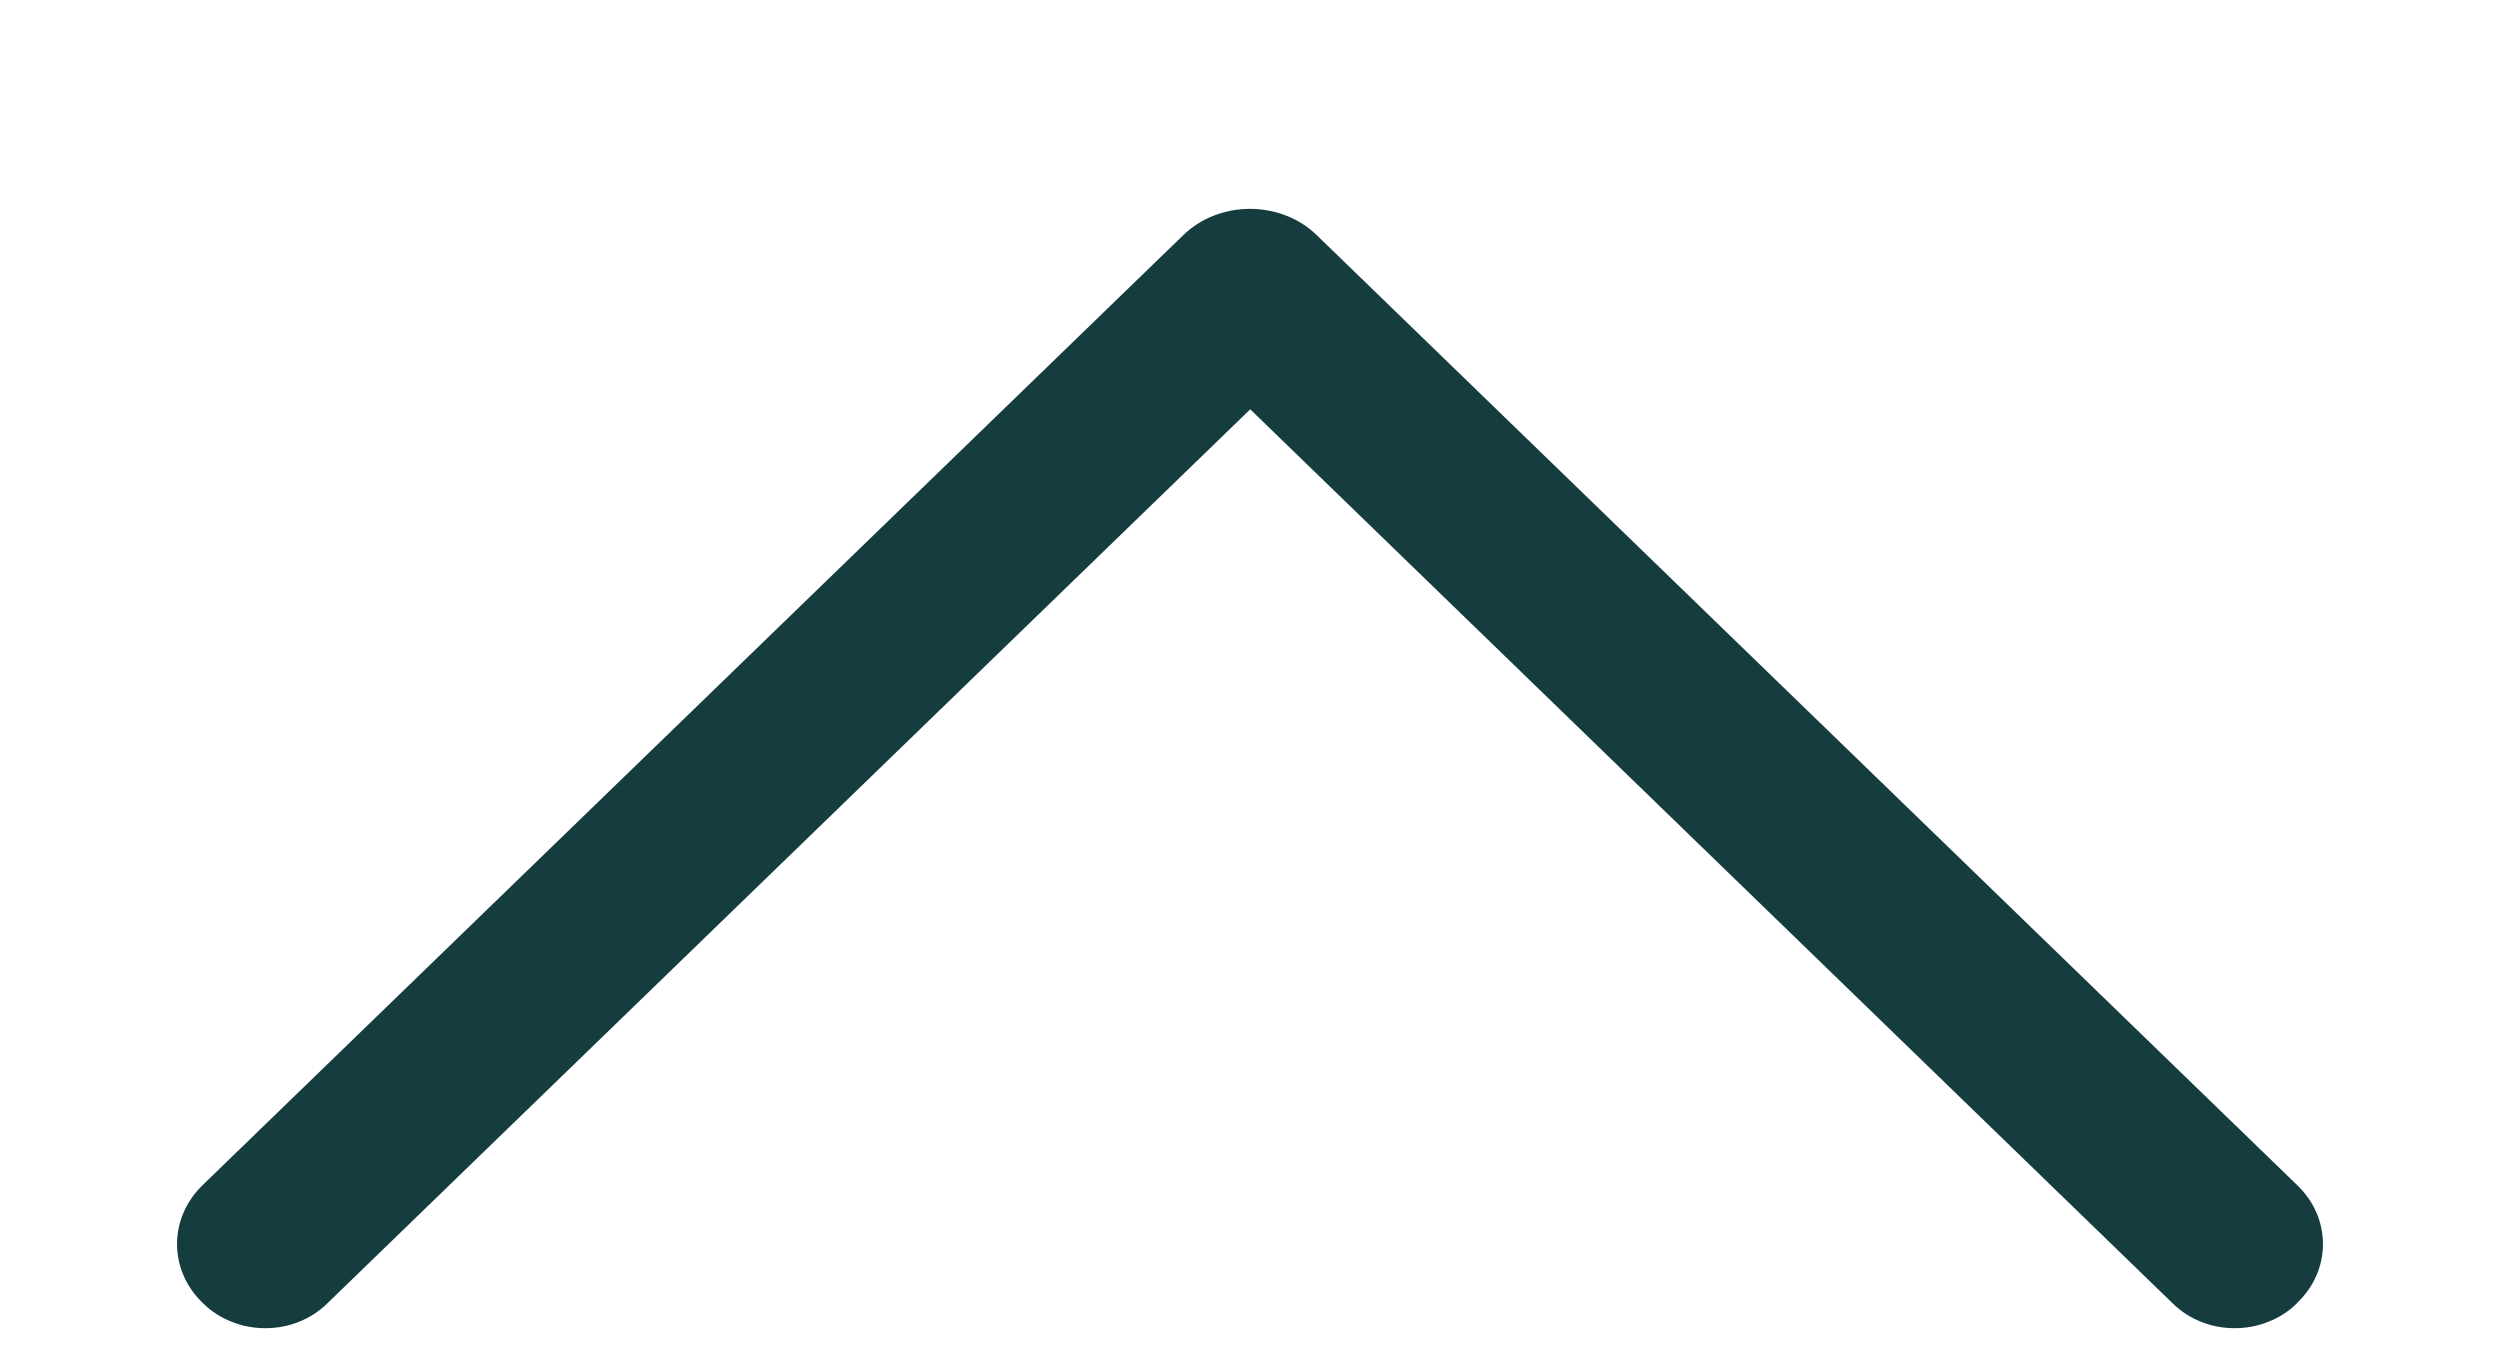
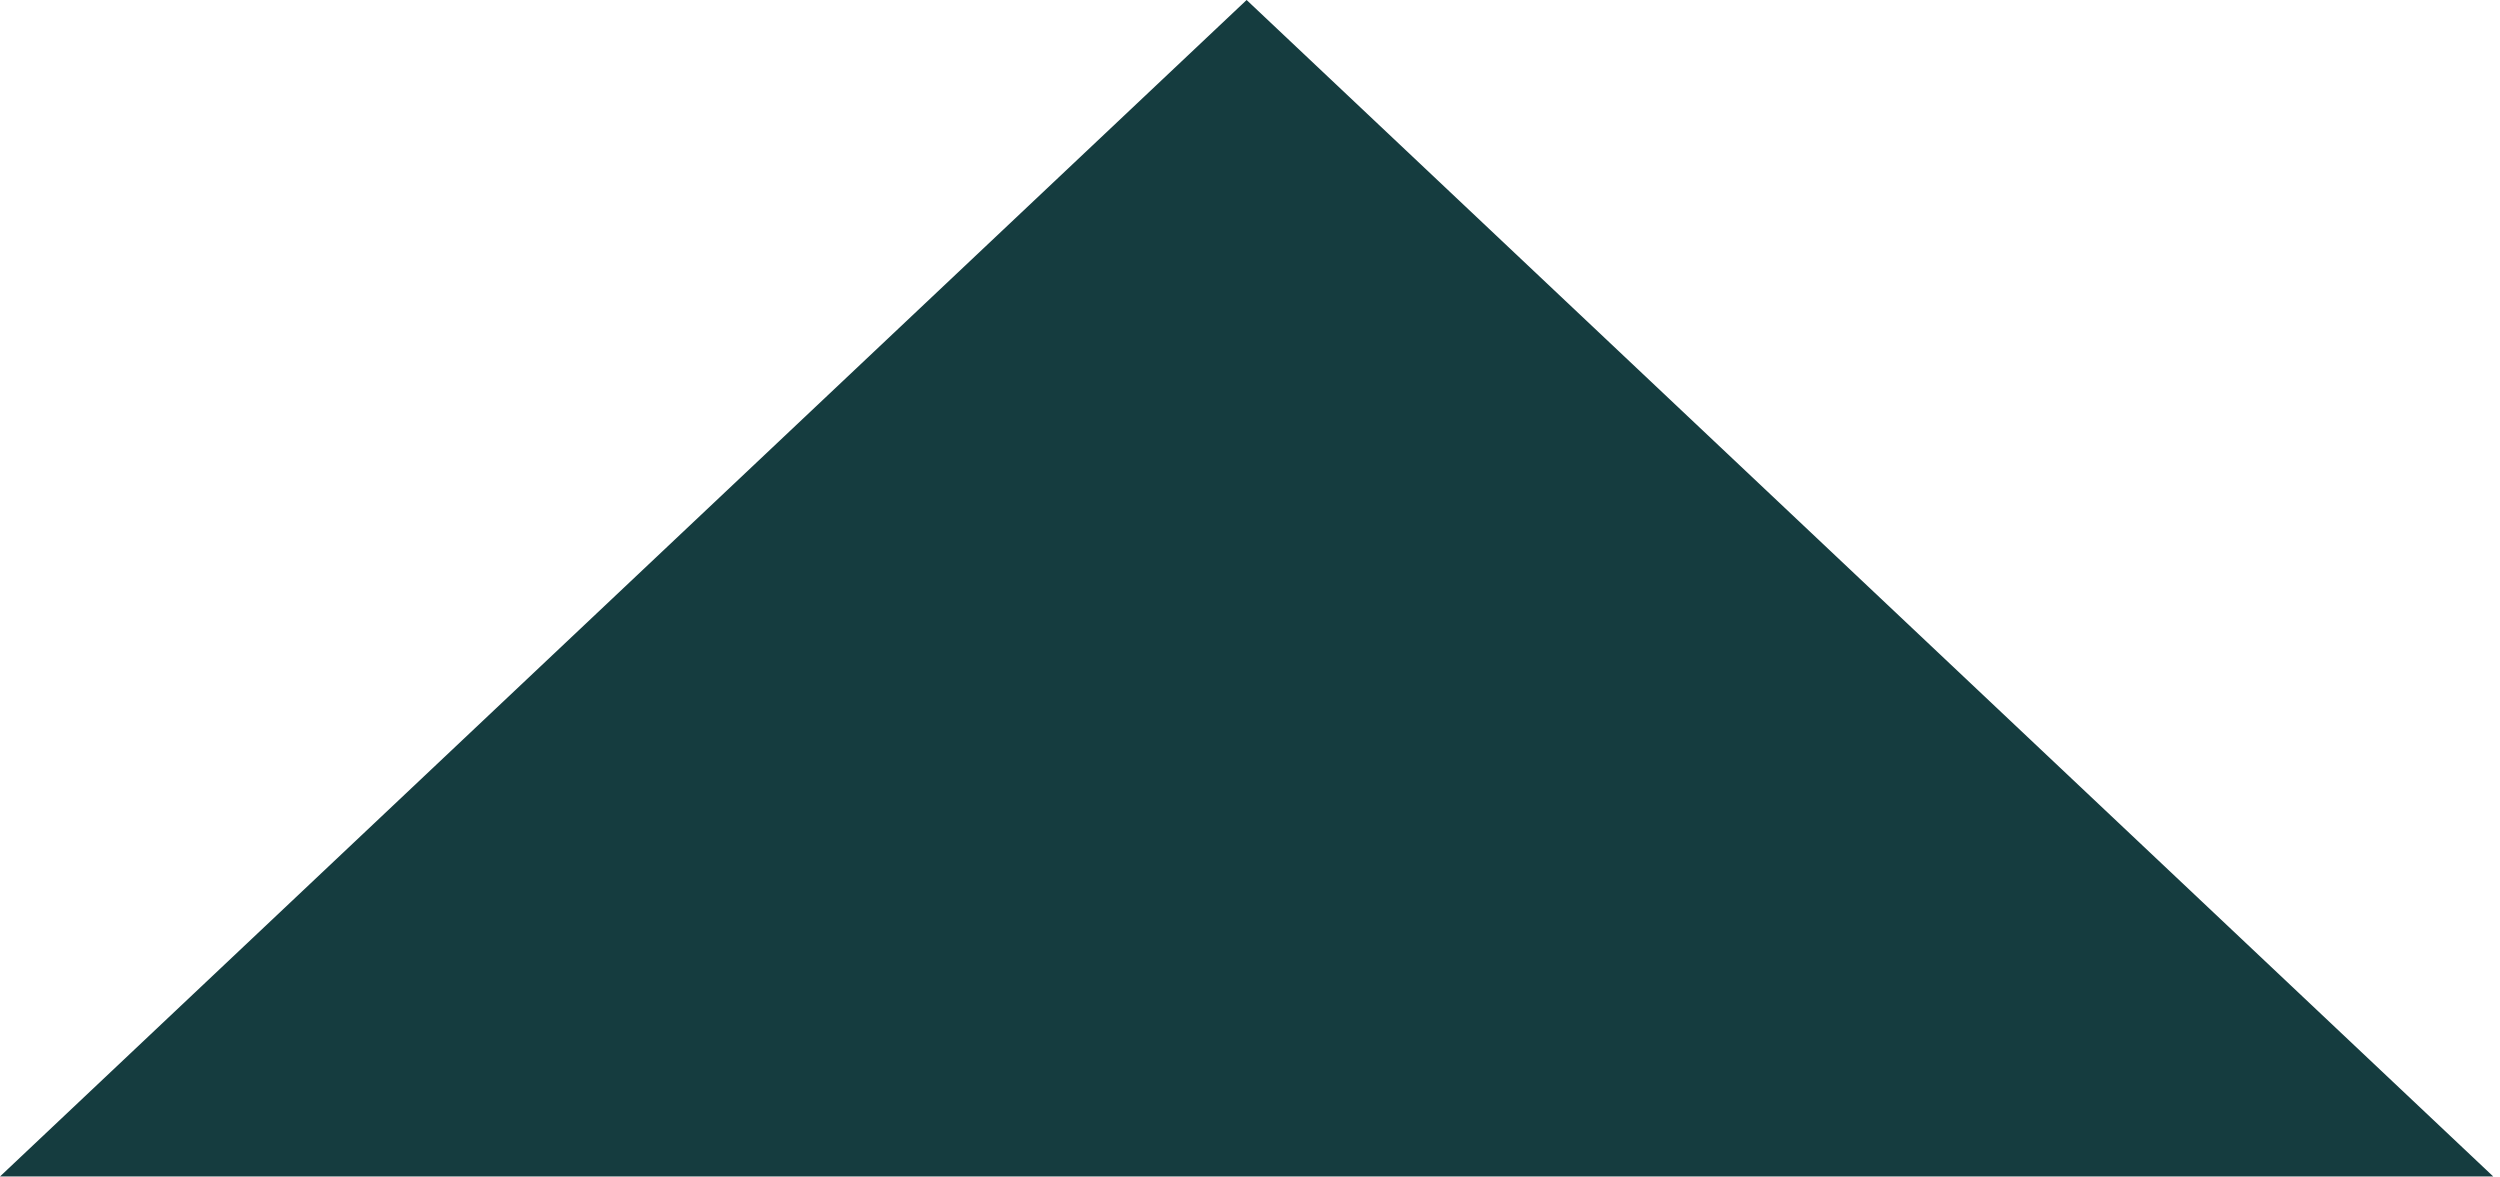
- <svg xmlns="http://www.w3.org/2000/svg" width="11" height="6" viewBox="0 0 11 6" fill="none">
-   <path d="M5.206 1.035L0.891 5.215C0.819 5.285 0.779 5.377 0.779 5.474C0.779 5.57 0.819 5.663 0.891 5.732L0.896 5.737C0.931 5.771 0.973 5.798 1.02 5.816C1.066 5.835 1.117 5.844 1.167 5.844C1.218 5.844 1.268 5.835 1.315 5.816C1.361 5.798 1.403 5.771 1.438 5.737L5.501 1.801L9.562 5.737C9.597 5.771 9.639 5.798 9.685 5.816C9.732 5.835 9.782 5.844 9.833 5.844C9.883 5.844 9.934 5.835 9.98 5.816C10.027 5.798 10.069 5.771 10.104 5.737L10.108 5.732C10.181 5.663 10.221 5.57 10.221 5.474C10.221 5.377 10.181 5.285 10.108 5.215L5.794 1.035C5.756 0.998 5.711 0.969 5.66 0.949C5.609 0.929 5.555 0.919 5.5 0.919C5.445 0.919 5.391 0.929 5.34 0.949C5.289 0.969 5.244 0.998 5.206 1.035Z" fill="#153C3F" />
+ <svg xmlns="http://www.w3.org/2000/svg" width="17" height="8" viewBox="0 0 17 8" fill="none">
+   <path fill-rule="evenodd" clip-rule="evenodd" d="M16.954 8L8.477 0L0 8H16.954Z" fill="#153C3F" />
</svg>
